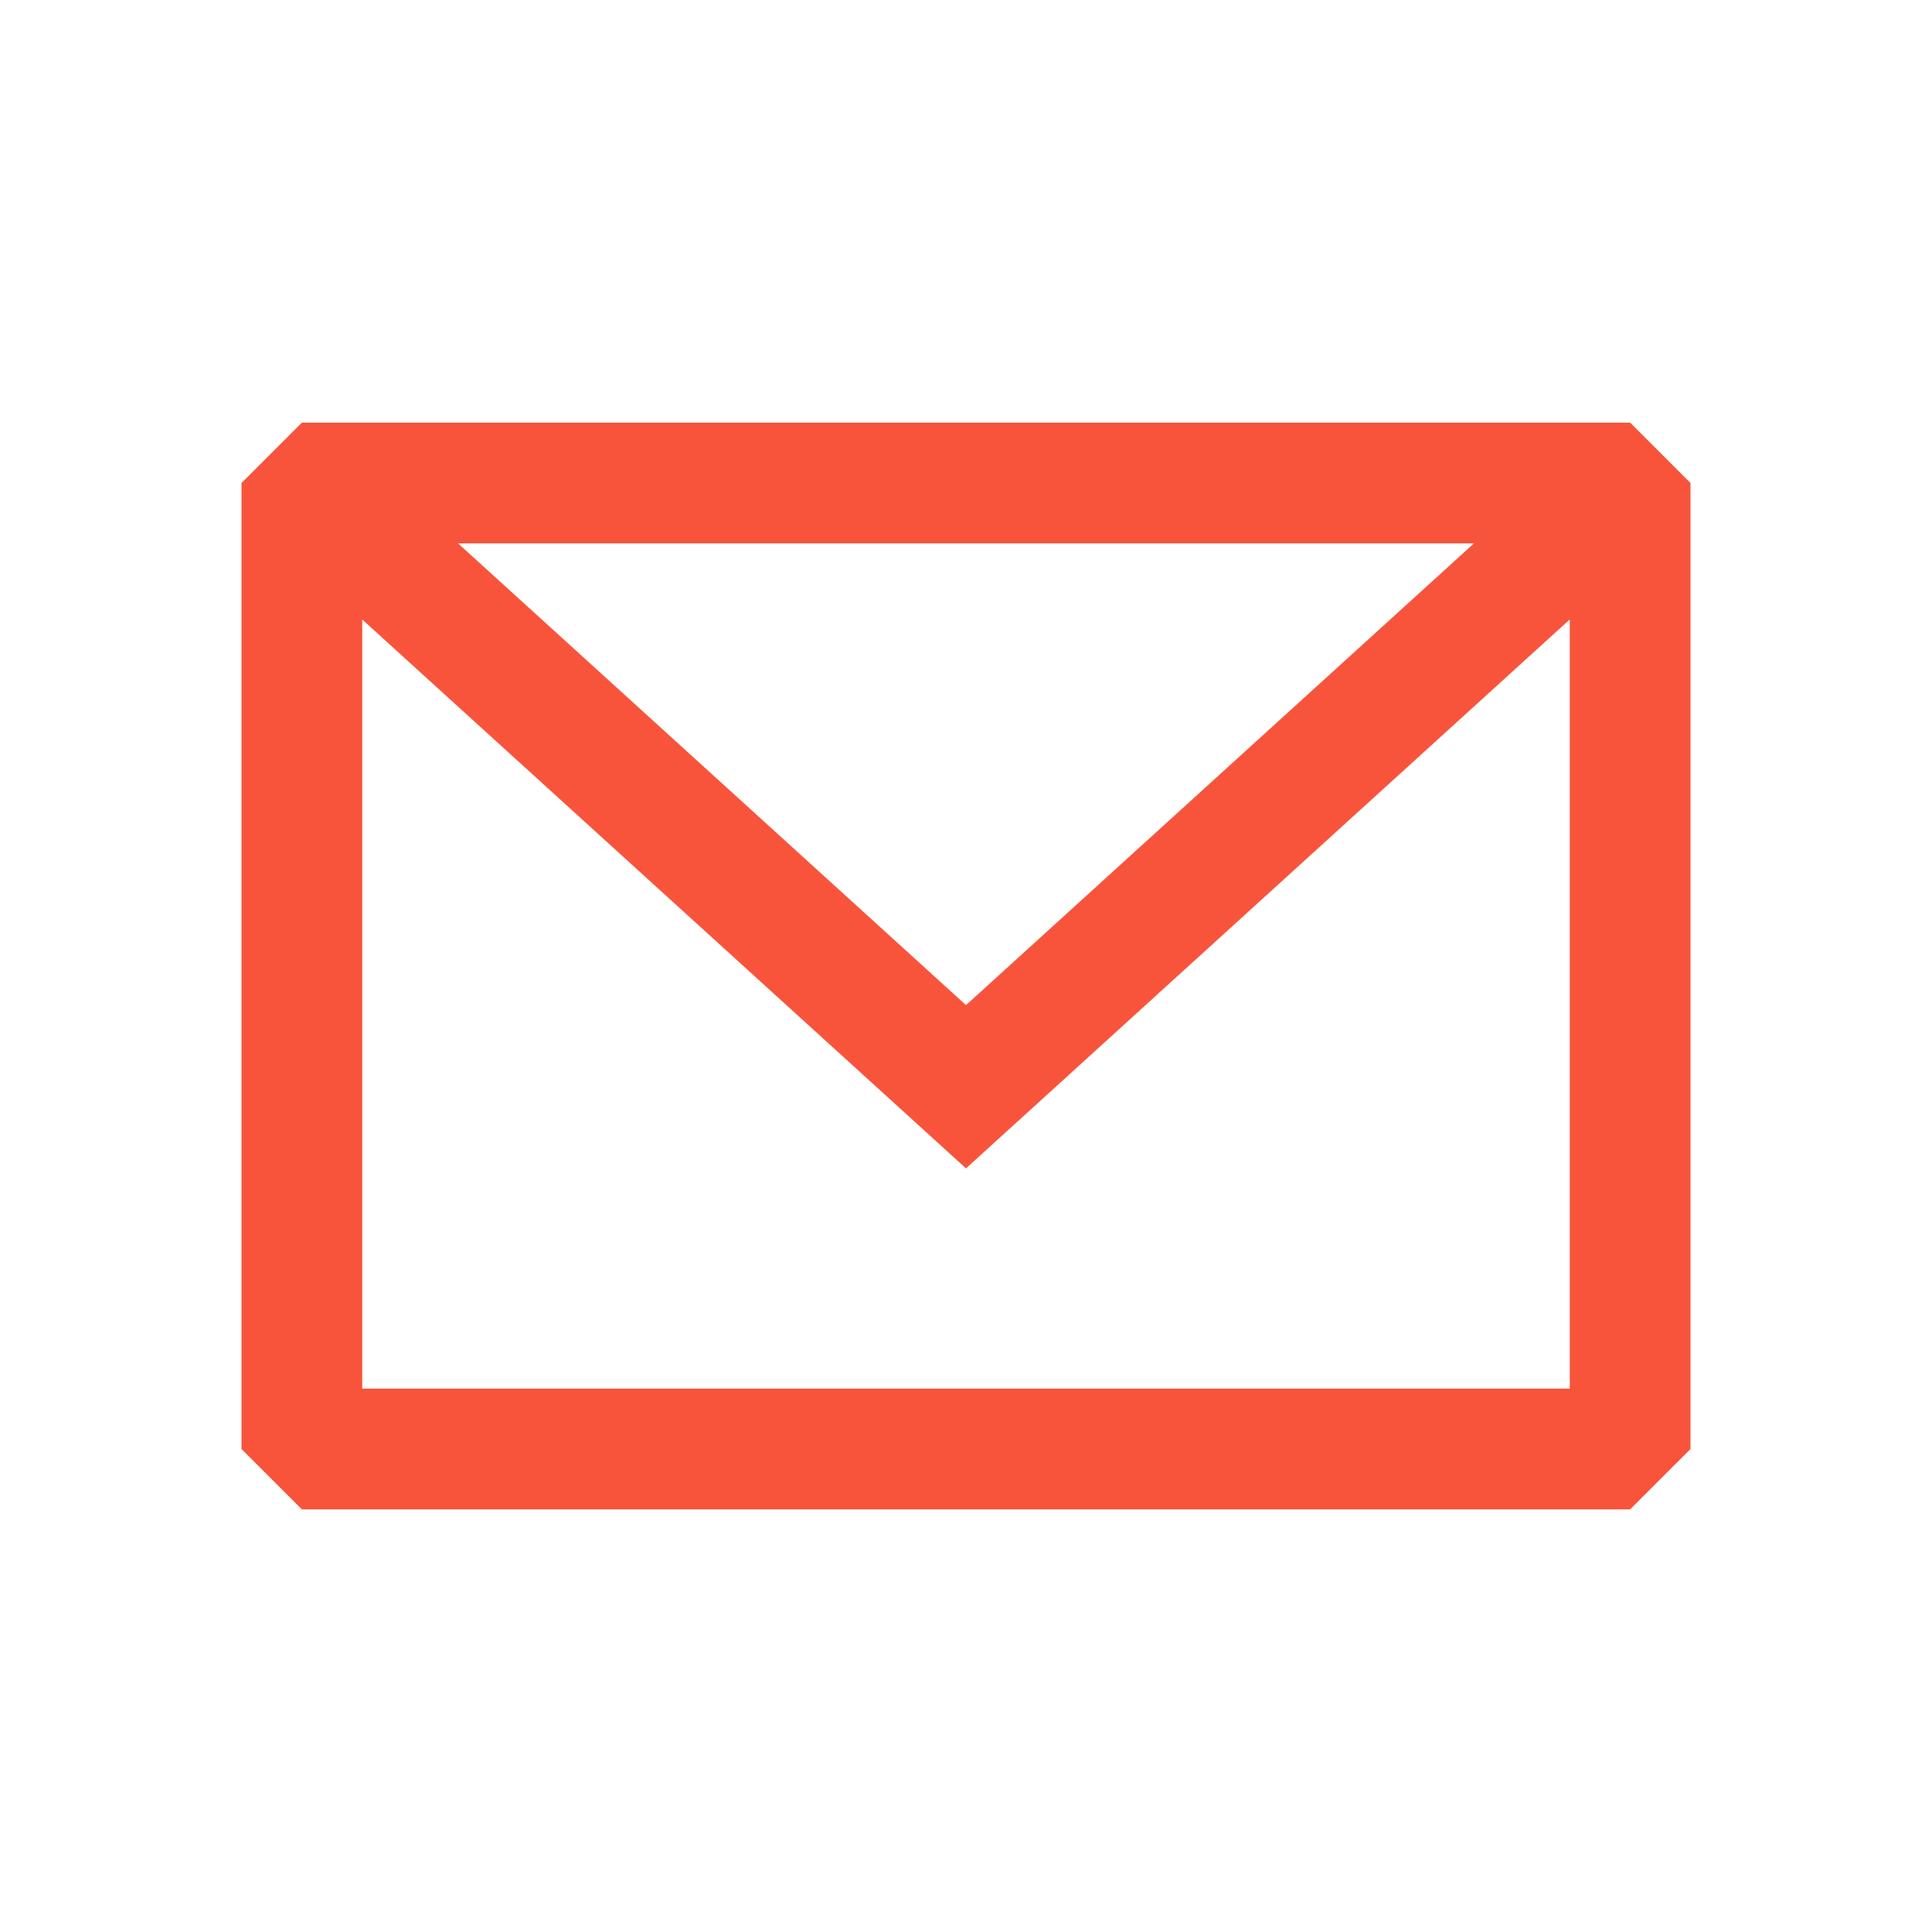
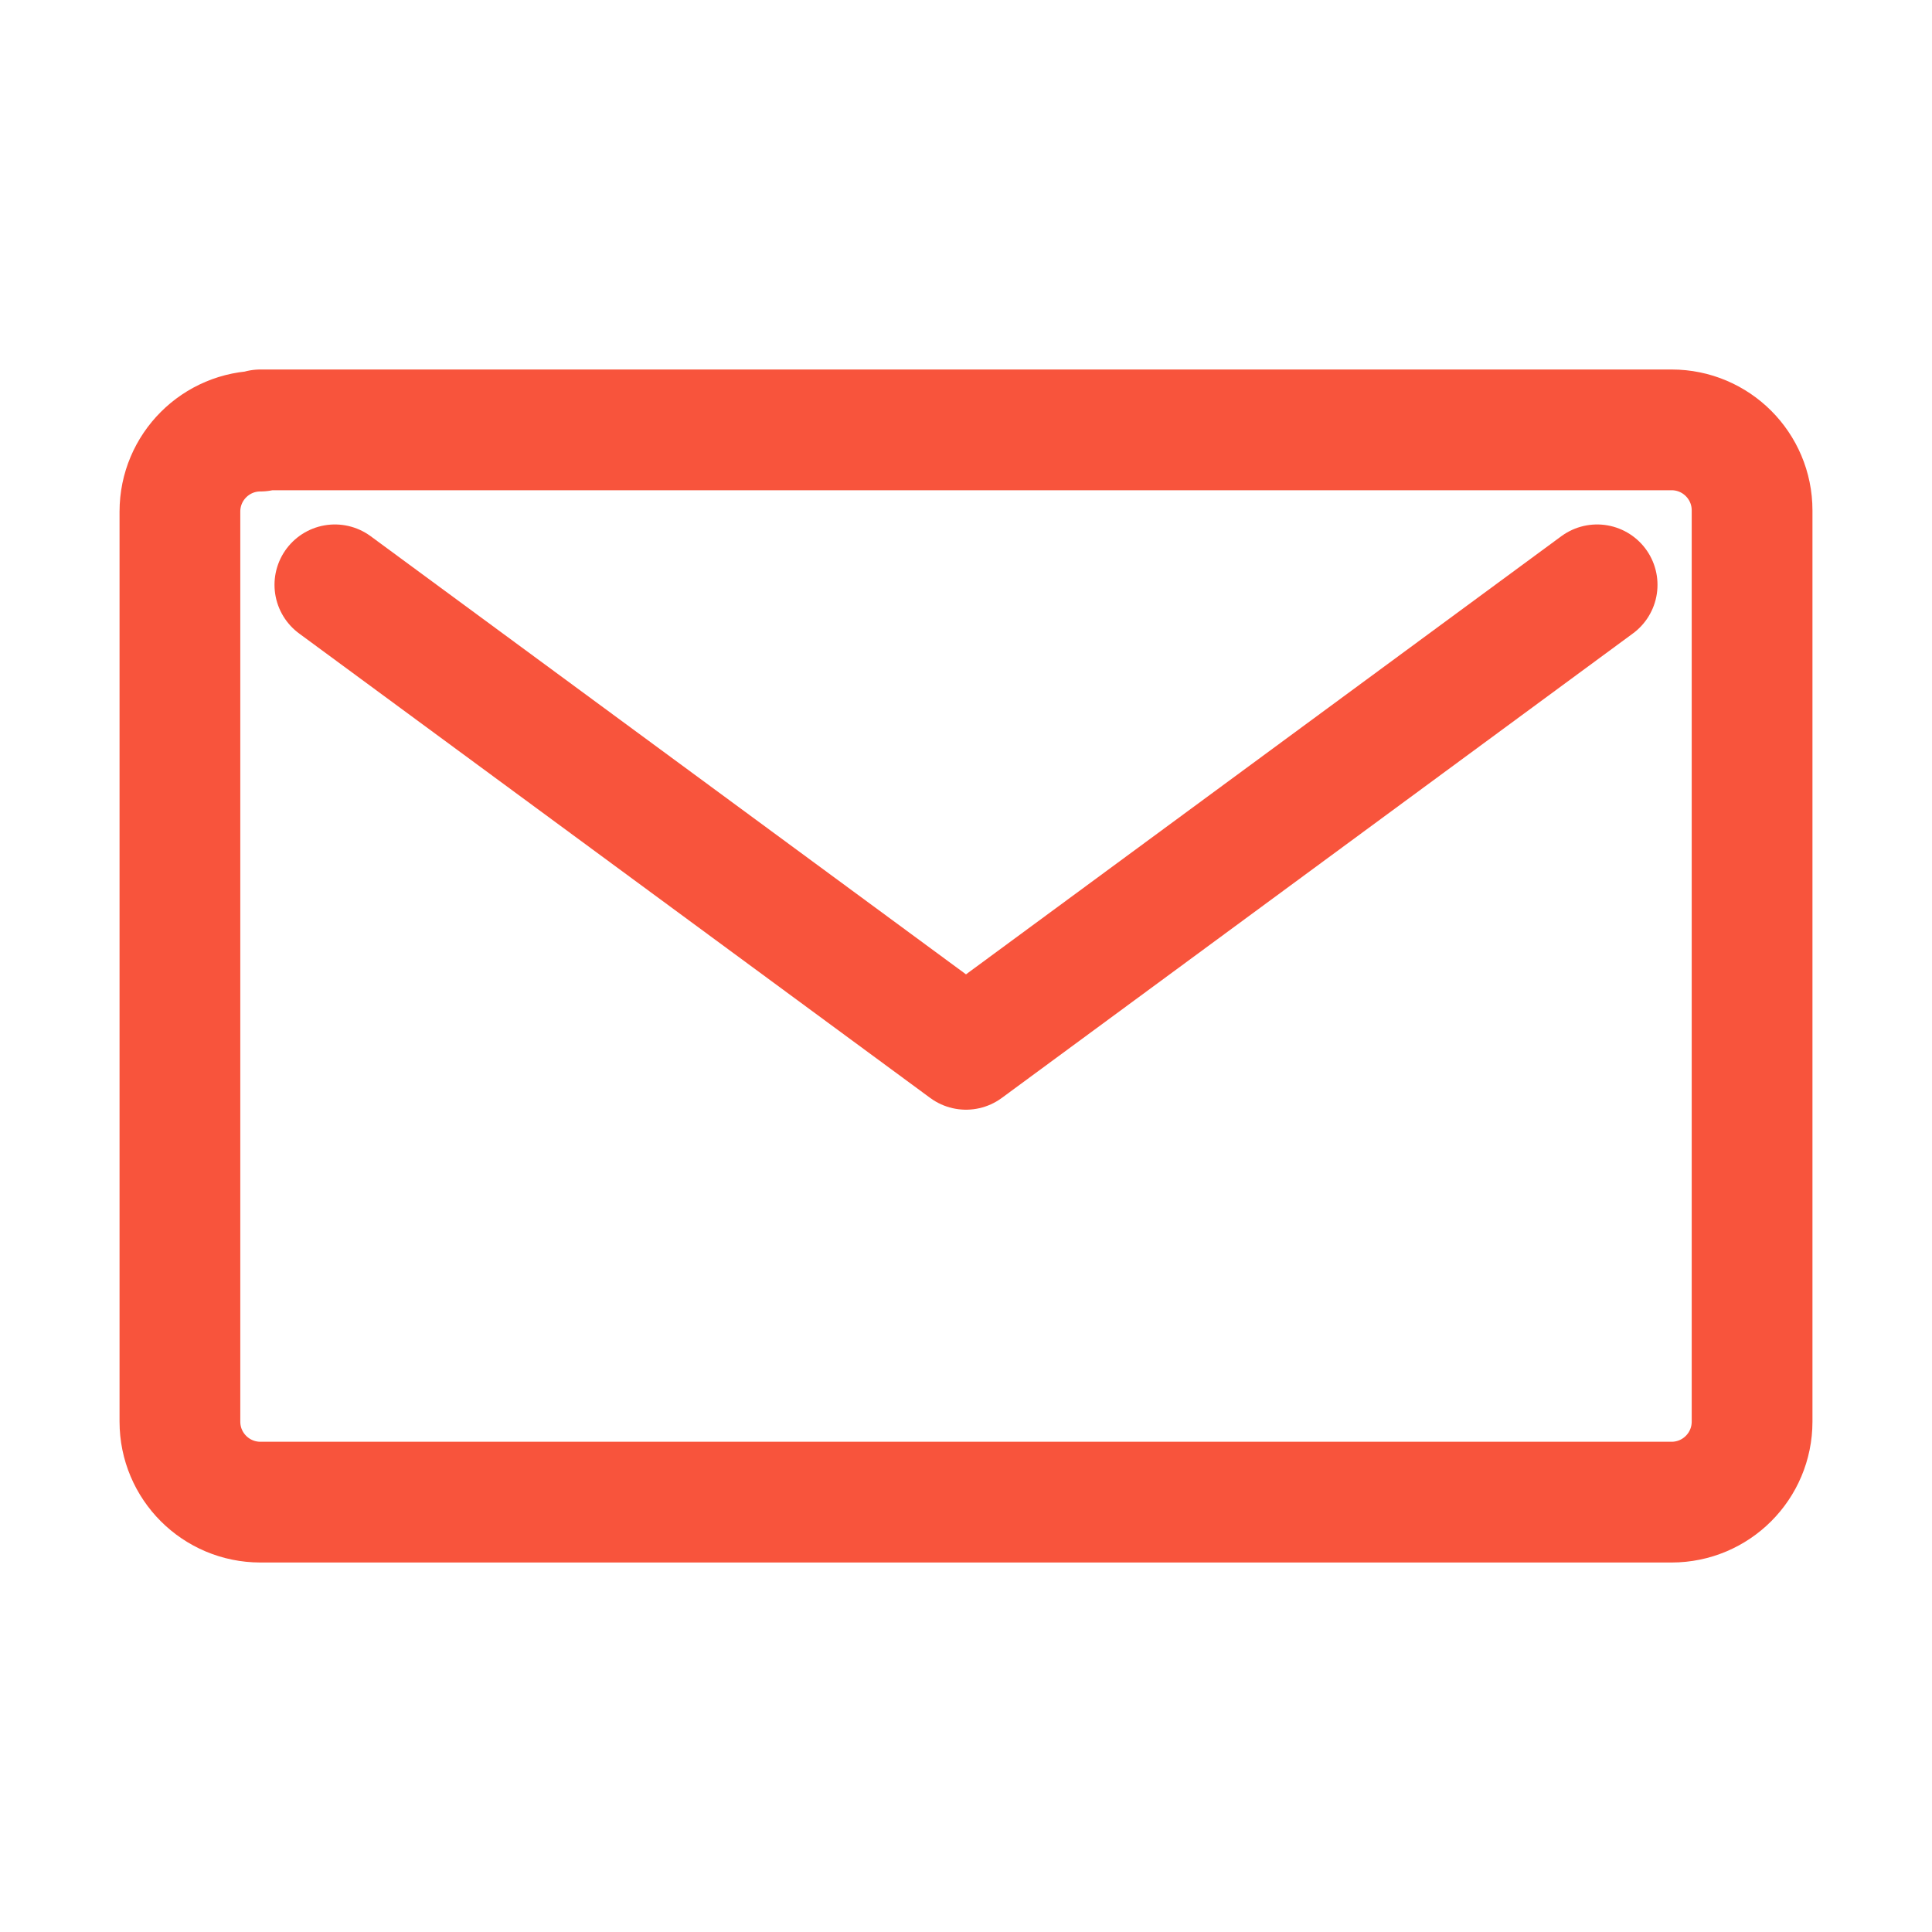
- <svg xmlns="http://www.w3.org/2000/svg" width="800px" height="800px" viewBox="0 0 24 24">
-   <path fill-rule="evenodd" clip-rule="evenodd" d="M3.75 5.25L3 6V18L3.75 18.75H20.25L21 18V6L20.25 5.25H3.75ZM4.5 7.696V17.25H19.5V7.695L12 14.514L4.5 7.696ZM18.31 6.75H5.69L12 12.486L18.31 6.75Z" fill="#f8543c" />
+ <svg xmlns="http://www.w3.org/2000/svg" viewBox="0 0 48 48" id="Layer_2" data-name="Layer 2">
+   <defs>
+     <style>.cls-1{fill:none;stroke:#f8543c;stroke-width:3;stroke-linecap:round;stroke-linejoin:round;}</style>
+   </defs>
+   <path class="cls-1" d="M6.47,10.71a2,2,0,0,0-2,2h0V35.32a2,2,0,0,0,2,2H41.53a2,2,0,0,0,2-2h0V12.68a2,2,0,0,0-2-2H6.47Zm33.21,3.82L24,26.07,8.32,14.53" />
</svg>
